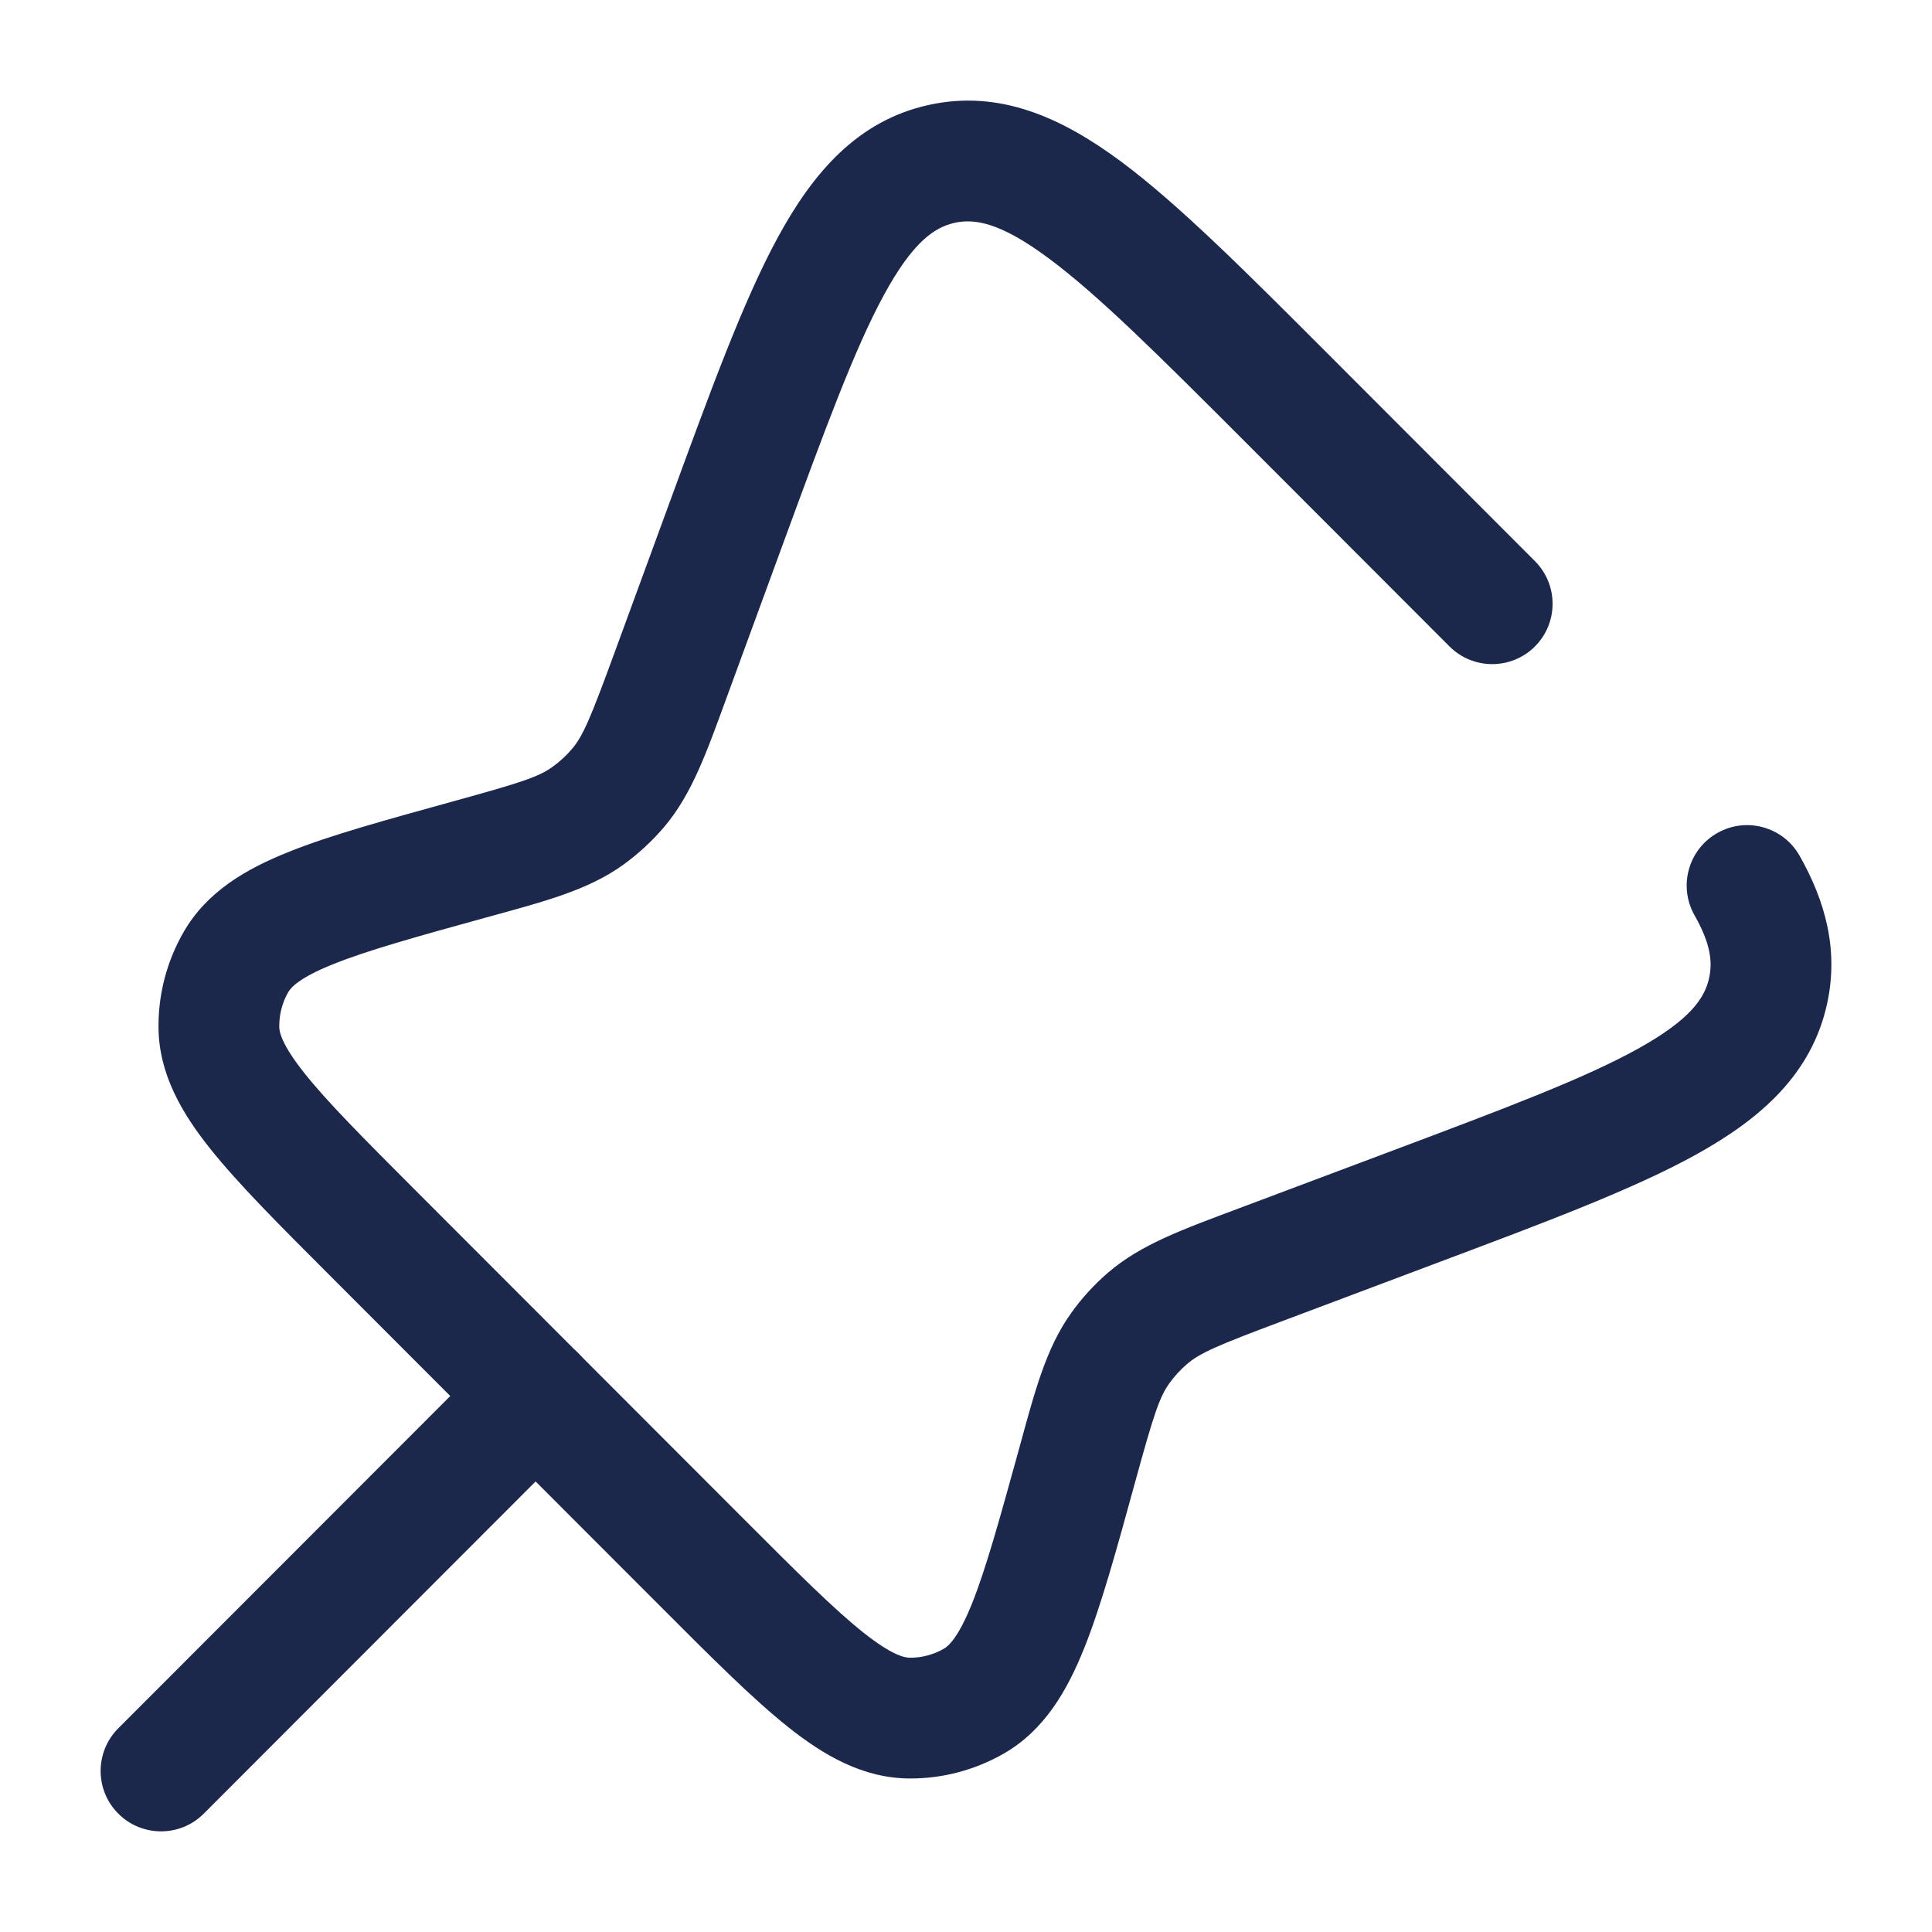
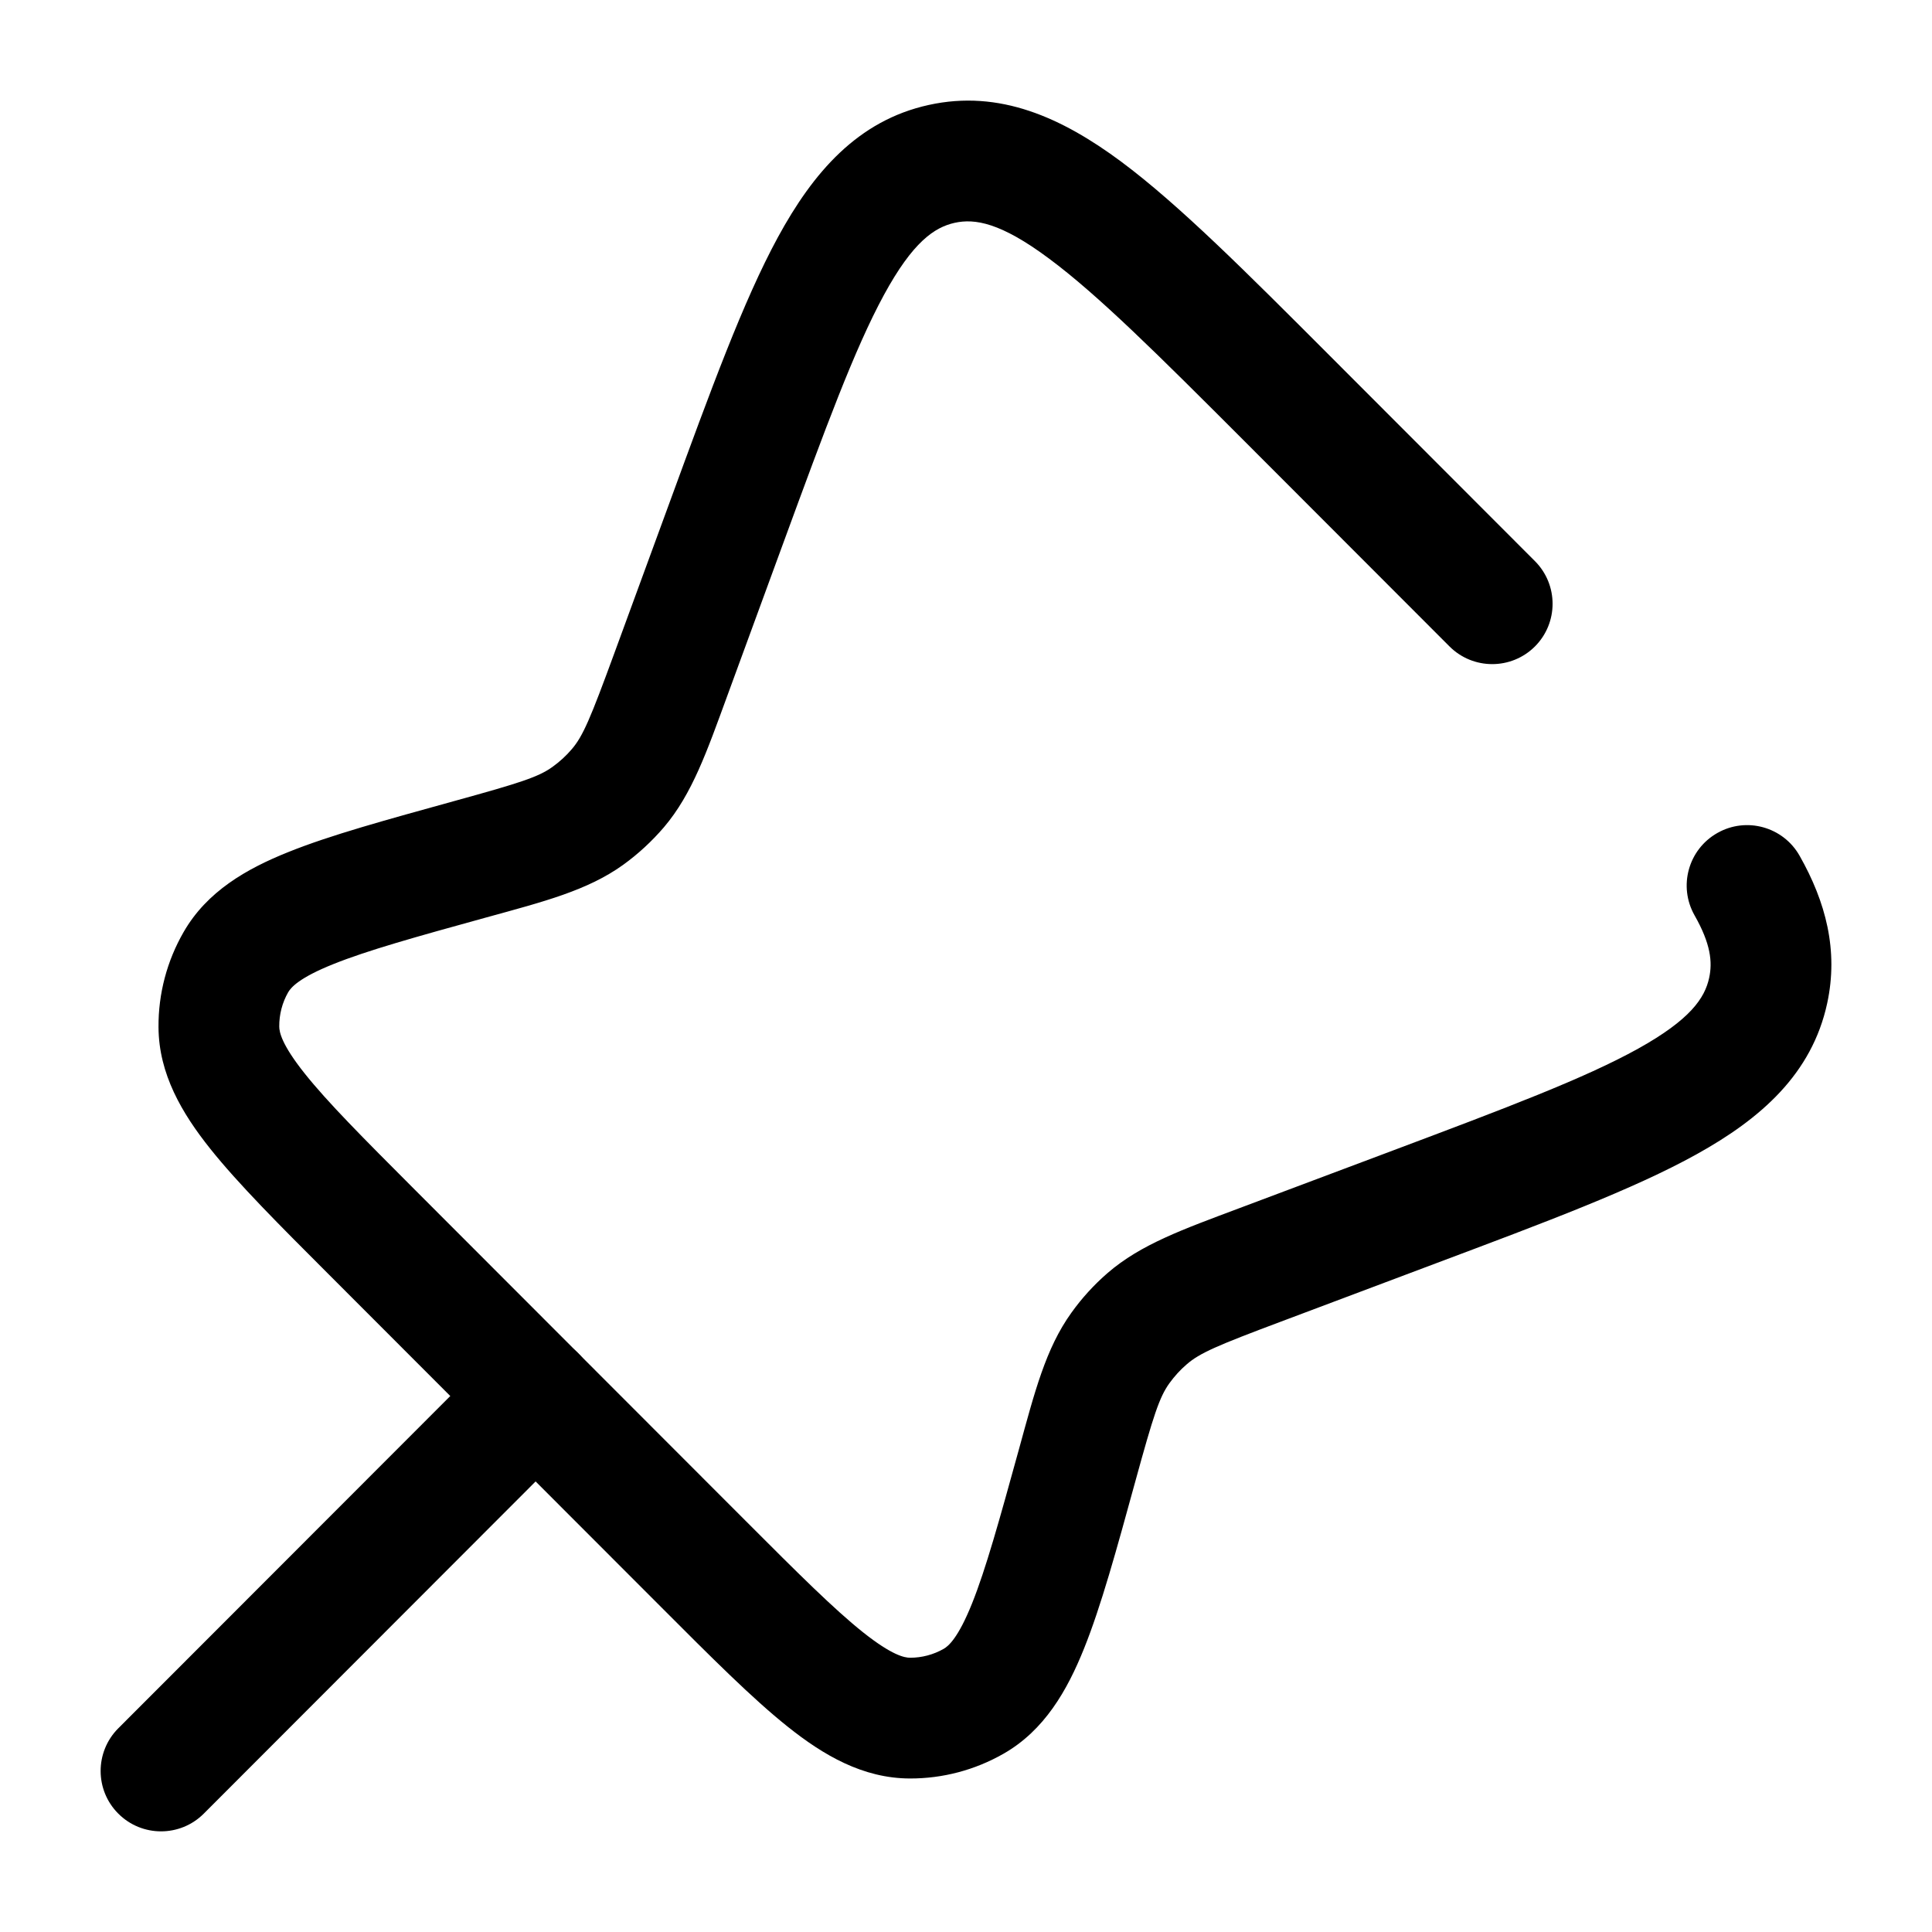
<svg xmlns="http://www.w3.org/2000/svg" width="800px" height="800px" viewBox="0 0 24 24" fill="none">
-   <path d="M15.989 4.95L16.52 4.42L16.52 4.42L15.989 4.95ZM8.738 19.429L8.208 19.959L8.738 19.429ZM4.622 15.308L5.152 14.778L4.622 15.308ZM17.567 14.994L17.303 14.292L17.567 14.994ZM15.65 15.715L15.914 16.417L15.65 15.715ZM8.332 8.382L7.628 8.124H7.628L8.332 8.382ZM9.027 6.486L9.731 6.744L9.027 6.486ZM5.845 10.674L6.044 11.396H6.044L5.845 10.674ZM7.302 10.135L6.864 9.526L6.864 9.526L7.302 10.135ZM7.676 9.79L8.247 10.277H8.247L7.676 9.79ZM14.251 16.381L14.742 16.948L14.742 16.948L14.251 16.381ZM13.381 18.201L12.658 18.002V18.002L13.381 18.201ZM13.917 16.747L13.308 16.309L13.308 16.309L13.917 16.747ZM2.719 12.755L1.969 12.76V12.76L2.719 12.755ZM2.931 11.952L2.281 11.578H2.281L2.931 11.952ZM11.305 21.343L11.306 20.593H11.306L11.305 21.343ZM12.093 21.135L11.722 20.483L11.722 20.483L12.093 21.135ZM21.965 12.305L22.698 12.463L21.965 12.305ZM11.697 2.036L11.859 2.768L11.697 2.036ZM22.355 10.63C22.151 10.27 21.693 10.143 21.333 10.348C20.973 10.552 20.846 11.009 21.05 11.37L22.355 10.63ZM18.006 8.03C18.299 8.323 18.774 8.323 19.067 8.031C19.36 7.738 19.36 7.263 19.067 6.97L18.006 8.03ZM9.269 18.899L5.152 14.778L4.091 15.838L8.208 19.959L9.269 18.899ZM17.303 14.292L15.386 15.012L15.914 16.417L17.831 15.696L17.303 14.292ZM9.036 8.64L9.731 6.744L8.323 6.228L7.628 8.124L9.036 8.64ZM6.044 11.396C6.756 11.2 7.297 11.062 7.74 10.744L6.864 9.526C6.691 9.651 6.466 9.724 5.646 9.95L6.044 11.396ZM7.628 8.124C7.335 8.923 7.243 9.142 7.105 9.304L8.247 10.277C8.6 9.862 8.782 9.333 9.036 8.64L7.628 8.124ZM7.74 10.744C7.927 10.609 8.097 10.452 8.247 10.277L7.105 9.304C7.034 9.388 6.953 9.462 6.864 9.526L7.74 10.744ZM15.386 15.012C14.697 15.271 14.172 15.457 13.76 15.813L14.742 16.948C14.903 16.808 15.119 16.715 15.914 16.417L15.386 15.012ZM14.104 18.4C14.329 17.581 14.402 17.357 14.526 17.184L13.308 16.309C12.99 16.752 12.853 17.292 12.658 18.002L14.104 18.4ZM13.76 15.813C13.59 15.96 13.438 16.127 13.308 16.309L14.526 17.184C14.589 17.097 14.661 17.017 14.742 16.948L13.76 15.813ZM5.152 14.778C4.506 14.131 4.068 13.691 3.784 13.334C3.498 12.975 3.469 12.82 3.469 12.751L1.969 12.76C1.972 13.342 2.261 13.83 2.61 14.268C2.96 14.707 3.471 15.218 4.091 15.838L5.152 14.778ZM5.646 9.95C4.801 10.184 4.104 10.374 3.583 10.584C3.063 10.792 2.571 11.073 2.281 11.578L3.58 12.326C3.615 12.266 3.717 12.146 4.142 11.976C4.565 11.806 5.163 11.639 6.044 11.396L5.646 9.95ZM3.469 12.751C3.468 12.602 3.506 12.455 3.58 12.326L2.281 11.578C2.074 11.937 1.966 12.345 1.969 12.76L3.469 12.751ZM8.208 19.959C8.832 20.584 9.345 21.099 9.787 21.451C10.227 21.802 10.718 22.092 11.304 22.093L11.306 20.593C11.237 20.593 11.082 20.564 10.721 20.277C10.362 19.991 9.919 19.55 9.269 18.899L8.208 19.959ZM12.658 18.002C12.413 18.89 12.246 19.492 12.075 19.919C11.903 20.347 11.782 20.449 11.722 20.483L12.465 21.786C12.974 21.496 13.257 21 13.467 20.477C13.678 19.953 13.87 19.252 14.104 18.4L12.658 18.002ZM11.304 22.093C11.711 22.094 12.111 21.988 12.465 21.786L11.722 20.483C11.595 20.555 11.452 20.593 11.306 20.593L11.304 22.093ZM17.831 15.696C19.192 15.185 20.294 14.773 21.077 14.338C21.872 13.897 22.508 13.342 22.698 12.463L21.232 12.146C21.178 12.397 21 12.665 20.349 13.027C19.686 13.395 18.711 13.763 17.303 14.292L17.831 15.696ZM16.52 4.42C15.484 3.383 14.648 2.544 13.925 2.006C13.191 1.462 12.418 1.109 11.536 1.304L11.859 2.768C12.109 2.713 12.428 2.763 13.03 3.211C13.643 3.666 14.388 4.408 15.459 5.48L16.52 4.42ZM9.731 6.744C10.253 5.321 10.616 4.334 10.981 3.663C11.34 3.003 11.609 2.824 11.859 2.768L11.536 1.304C10.654 1.498 10.101 2.143 9.664 2.946C9.233 3.738 8.827 4.852 8.323 6.228L9.731 6.744ZM21.05 11.37C21.252 11.725 21.274 11.951 21.232 12.146L22.698 12.463C22.84 11.806 22.68 11.203 22.355 10.63L21.05 11.37ZM15.459 5.48L18.006 8.03L19.067 6.97L16.52 4.42L15.459 5.48Z" fill="#1C274C" />
-   <path d="M1.469 21.47C1.177 21.763 1.177 22.238 1.47 22.53C1.763 22.823 2.238 22.823 2.531 22.53L1.469 21.47ZM7.184 17.872C7.477 17.579 7.476 17.104 7.183 16.811C6.89 16.518 6.415 16.519 6.123 16.812L7.184 17.872ZM2.531 22.53L7.184 17.872L6.123 16.812L1.469 21.47L2.531 22.53Z" fill="#1C274C" />
+   <path d="M15.989 4.95L16.52 4.42L16.52 4.42L15.989 4.95ZM8.738 19.429L8.208 19.959L8.738 19.429ZM4.622 15.308L5.152 14.778L4.622 15.308ZM17.567 14.994L17.303 14.292L17.567 14.994ZM15.65 15.715L15.914 16.417L15.65 15.715ZM8.332 8.382L7.628 8.124H7.628L8.332 8.382ZM9.027 6.486L9.731 6.744L9.027 6.486ZM5.845 10.674L6.044 11.396H6.044L5.845 10.674ZM7.302 10.135L6.864 9.526L6.864 9.526L7.302 10.135ZM7.676 9.79L8.247 10.277H8.247L7.676 9.79ZM14.251 16.381L14.742 16.948L14.742 16.948L14.251 16.381ZM13.381 18.201L12.658 18.002V18.002L13.381 18.201ZM13.917 16.747L13.308 16.309L13.308 16.309L13.917 16.747ZM2.719 12.755L1.969 12.76V12.76L2.719 12.755ZM2.931 11.952L2.281 11.578H2.281L2.931 11.952ZM11.305 21.343L11.306 20.593H11.306L11.305 21.343ZM12.093 21.135L11.722 20.483L11.722 20.483L12.093 21.135ZM21.965 12.305L22.698 12.463L21.965 12.305ZM11.697 2.036L11.859 2.768L11.697 2.036ZM22.355 10.63C22.151 10.27 21.693 10.143 21.333 10.348C20.973 10.552 20.846 11.009 21.05 11.37L22.355 10.63ZM18.006 8.03C18.299 8.323 18.774 8.323 19.067 8.031C19.36 7.738 19.36 7.263 19.067 6.97L18.006 8.03ZM9.269 18.899L5.152 14.778L4.091 15.838L8.208 19.959L9.269 18.899ZM17.303 14.292L15.386 15.012L15.914 16.417L17.831 15.696L17.303 14.292ZM9.036 8.64L9.731 6.744L8.323 6.228L7.628 8.124L9.036 8.64ZM6.044 11.396C6.756 11.2 7.297 11.062 7.74 10.744L6.864 9.526C6.691 9.651 6.466 9.724 5.646 9.95L6.044 11.396ZM7.628 8.124C7.335 8.923 7.243 9.142 7.105 9.304L8.247 10.277C8.6 9.862 8.782 9.333 9.036 8.64L7.628 8.124ZM7.74 10.744C7.927 10.609 8.097 10.452 8.247 10.277L7.105 9.304C7.034 9.388 6.953 9.462 6.864 9.526L7.74 10.744ZM15.386 15.012C14.697 15.271 14.172 15.457 13.76 15.813L14.742 16.948C14.903 16.808 15.119 16.715 15.914 16.417L15.386 15.012ZM14.104 18.4C14.329 17.581 14.402 17.357 14.526 17.184L13.308 16.309C12.99 16.752 12.853 17.292 12.658 18.002L14.104 18.4ZM13.76 15.813C13.59 15.96 13.438 16.127 13.308 16.309L14.526 17.184C14.589 17.097 14.661 17.017 14.742 16.948L13.76 15.813ZM5.152 14.778C4.506 14.131 4.068 13.691 3.784 13.334C3.498 12.975 3.469 12.82 3.469 12.751L1.969 12.76C1.972 13.342 2.261 13.83 2.61 14.268C2.96 14.707 3.471 15.218 4.091 15.838L5.152 14.778ZM5.646 9.95C4.801 10.184 4.104 10.374 3.583 10.584C3.063 10.792 2.571 11.073 2.281 11.578L3.58 12.326C3.615 12.266 3.717 12.146 4.142 11.976C4.565 11.806 5.163 11.639 6.044 11.396L5.646 9.95ZM3.469 12.751C3.468 12.602 3.506 12.455 3.58 12.326L2.281 11.578C2.074 11.937 1.966 12.345 1.969 12.76L3.469 12.751ZM8.208 19.959C8.832 20.584 9.345 21.099 9.787 21.451C10.227 21.802 10.718 22.092 11.304 22.093L11.306 20.593C11.237 20.593 11.082 20.564 10.721 20.277C10.362 19.991 9.919 19.55 9.269 18.899L8.208 19.959ZM12.658 18.002C12.413 18.89 12.246 19.492 12.075 19.919C11.903 20.347 11.782 20.449 11.722 20.483L12.465 21.786C12.974 21.496 13.257 21 13.467 20.477C13.678 19.953 13.87 19.252 14.104 18.4L12.658 18.002ZM11.304 22.093C11.711 22.094 12.111 21.988 12.465 21.786L11.722 20.483C11.595 20.555 11.452 20.593 11.306 20.593L11.304 22.093ZM17.831 15.696C19.192 15.185 20.294 14.773 21.077 14.338C21.872 13.897 22.508 13.342 22.698 12.463L21.232 12.146C21.178 12.397 21 12.665 20.349 13.027C19.686 13.395 18.711 13.763 17.303 14.292L17.831 15.696ZM16.52 4.42C15.484 3.383 14.648 2.544 13.925 2.006C13.191 1.462 12.418 1.109 11.536 1.304L11.859 2.768C12.109 2.713 12.428 2.763 13.03 3.211C13.643 3.666 14.388 4.408 15.459 5.48L16.52 4.42ZM9.731 6.744C10.253 5.321 10.616 4.334 10.981 3.663C11.34 3.003 11.609 2.824 11.859 2.768L11.536 1.304C10.654 1.498 10.101 2.143 9.664 2.946C9.233 3.738 8.827 4.852 8.323 6.228L9.731 6.744ZM21.05 11.37C21.252 11.725 21.274 11.951 21.232 12.146L22.698 12.463C22.84 11.806 22.68 11.203 22.355 10.63L21.05 11.37ZM15.459 5.48L18.006 8.03L19.067 6.97L16.52 4.42L15.459 5.48Z" fill="currentColor" />
+   <path d="M1.469 21.47C1.177 21.763 1.177 22.238 1.47 22.53C1.763 22.823 2.238 22.823 2.531 22.53L1.469 21.47ZM7.184 17.872C7.477 17.579 7.476 17.104 7.183 16.811C6.89 16.518 6.415 16.519 6.123 16.812L7.184 17.872ZM2.531 22.53L7.184 17.872L6.123 16.812L1.469 21.47L2.531 22.53Z" fill="currentColor" />
</svg>
